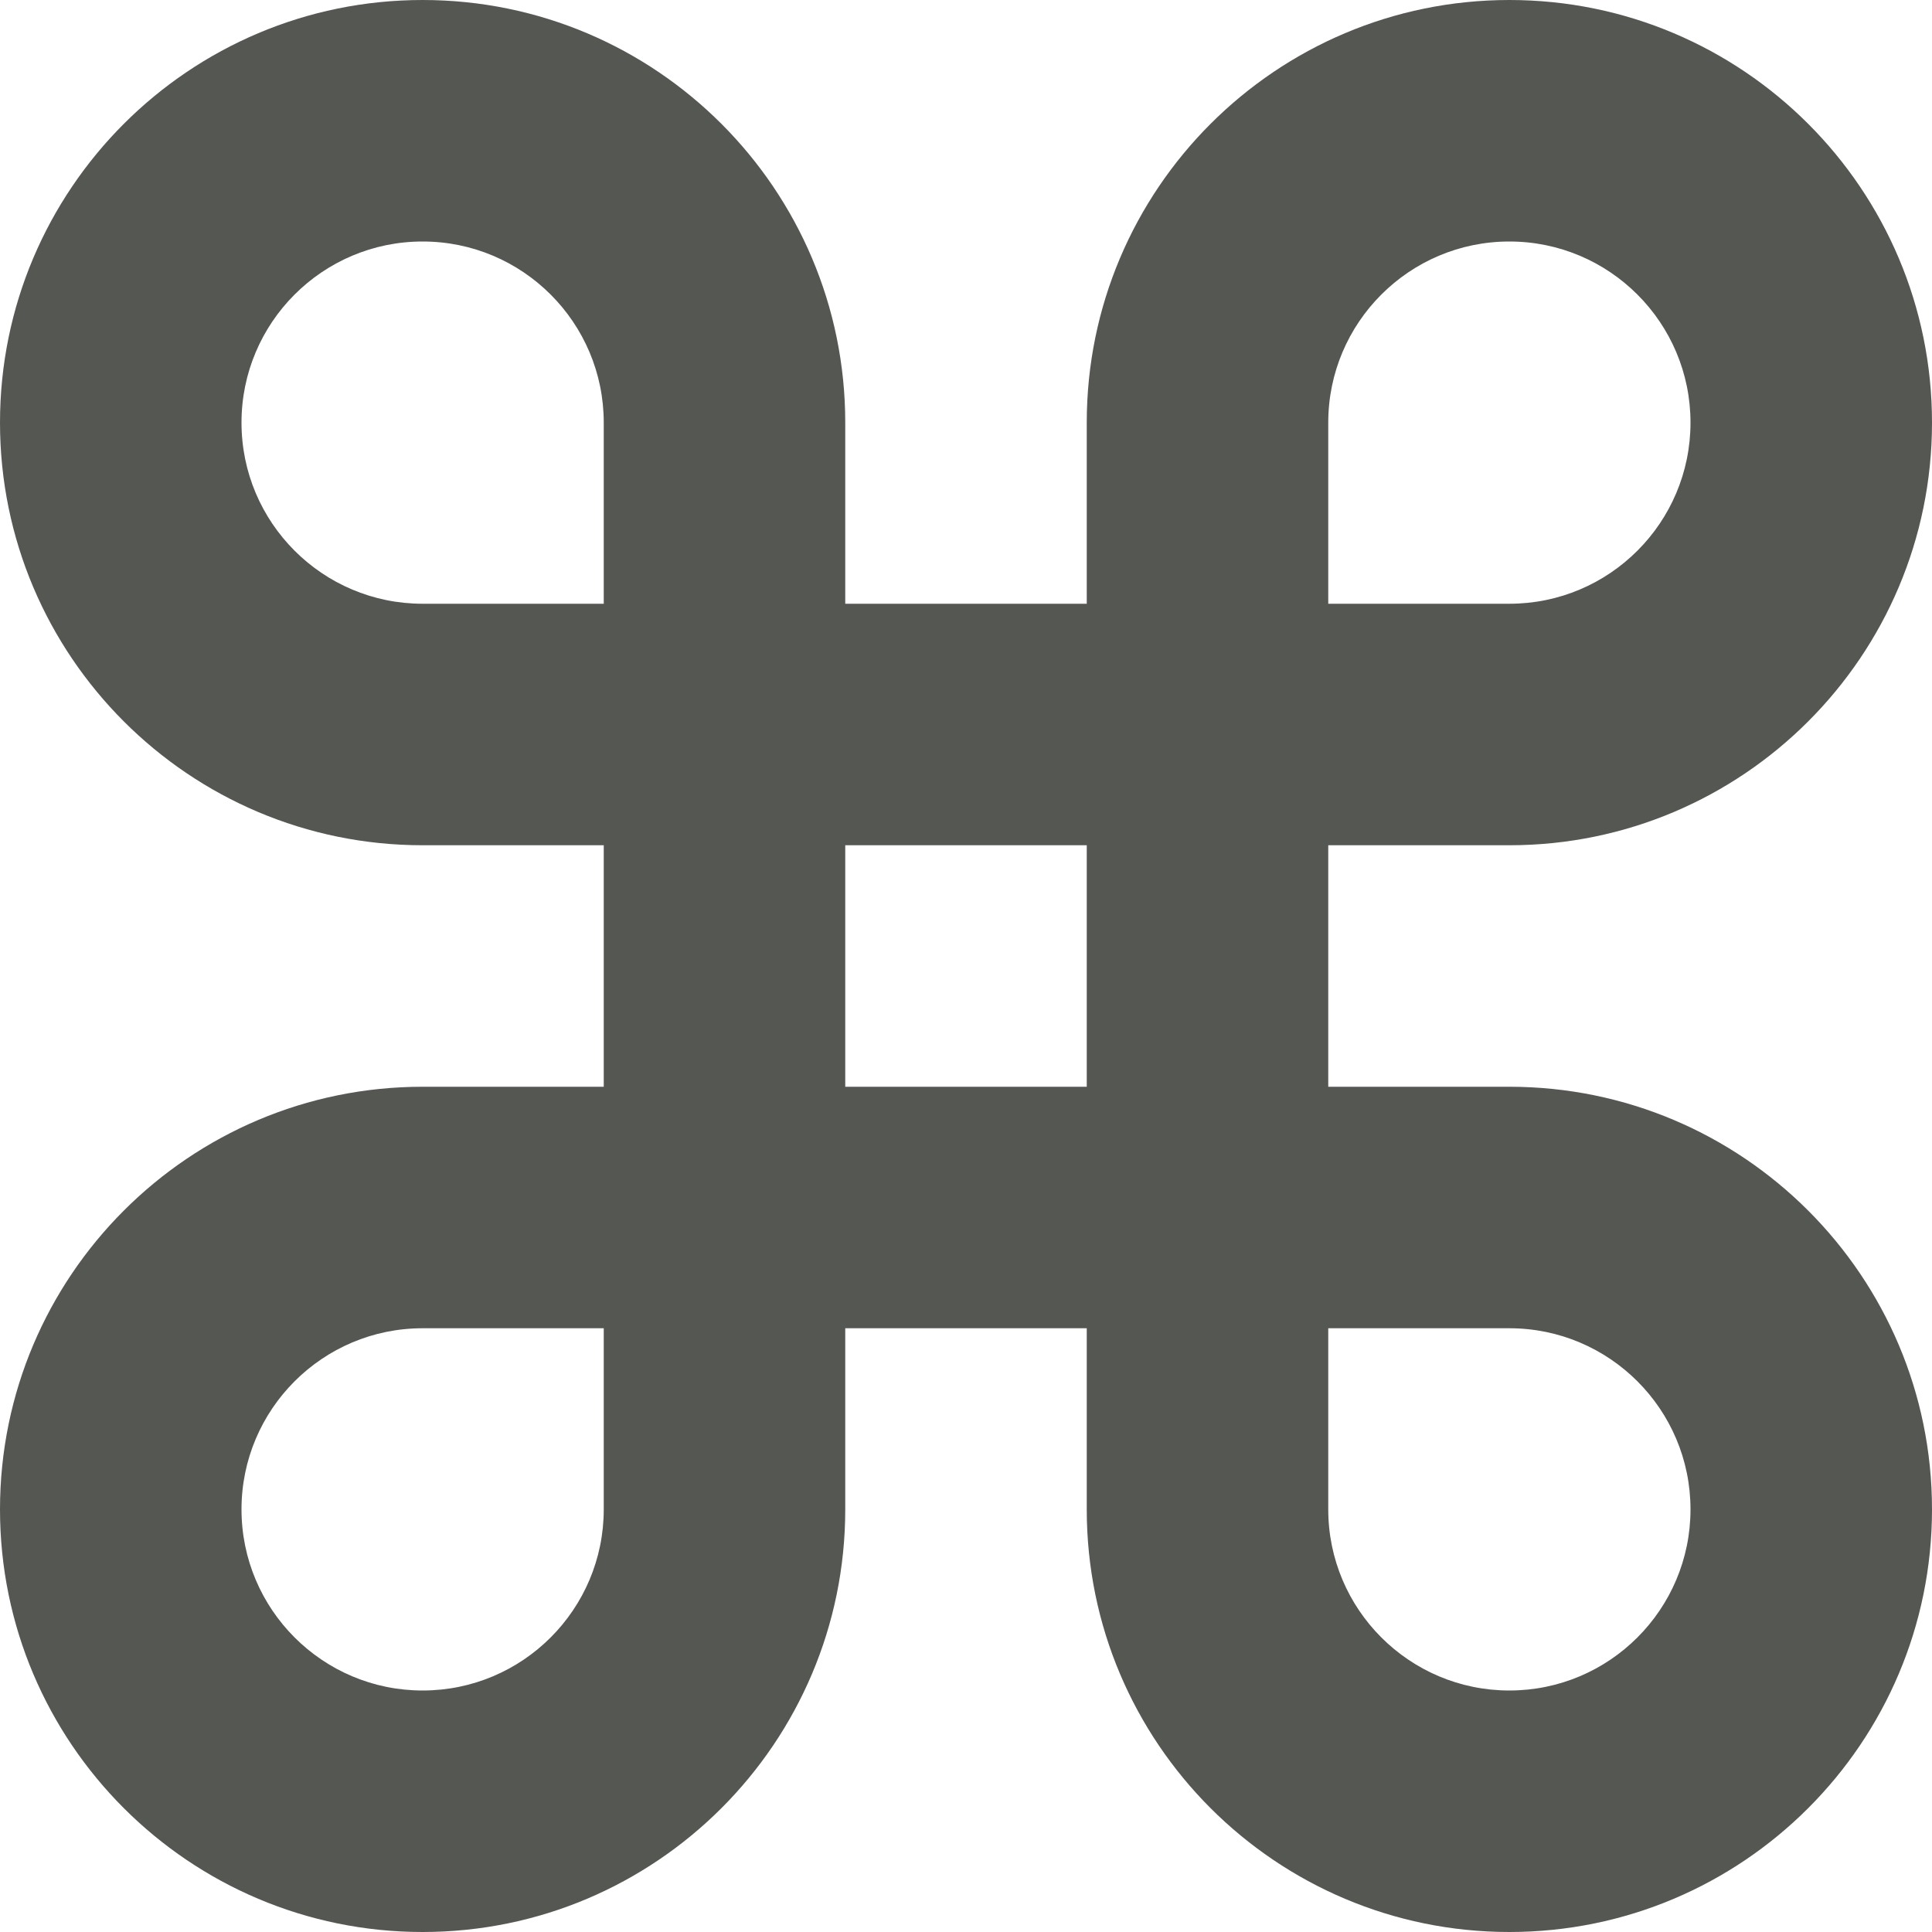
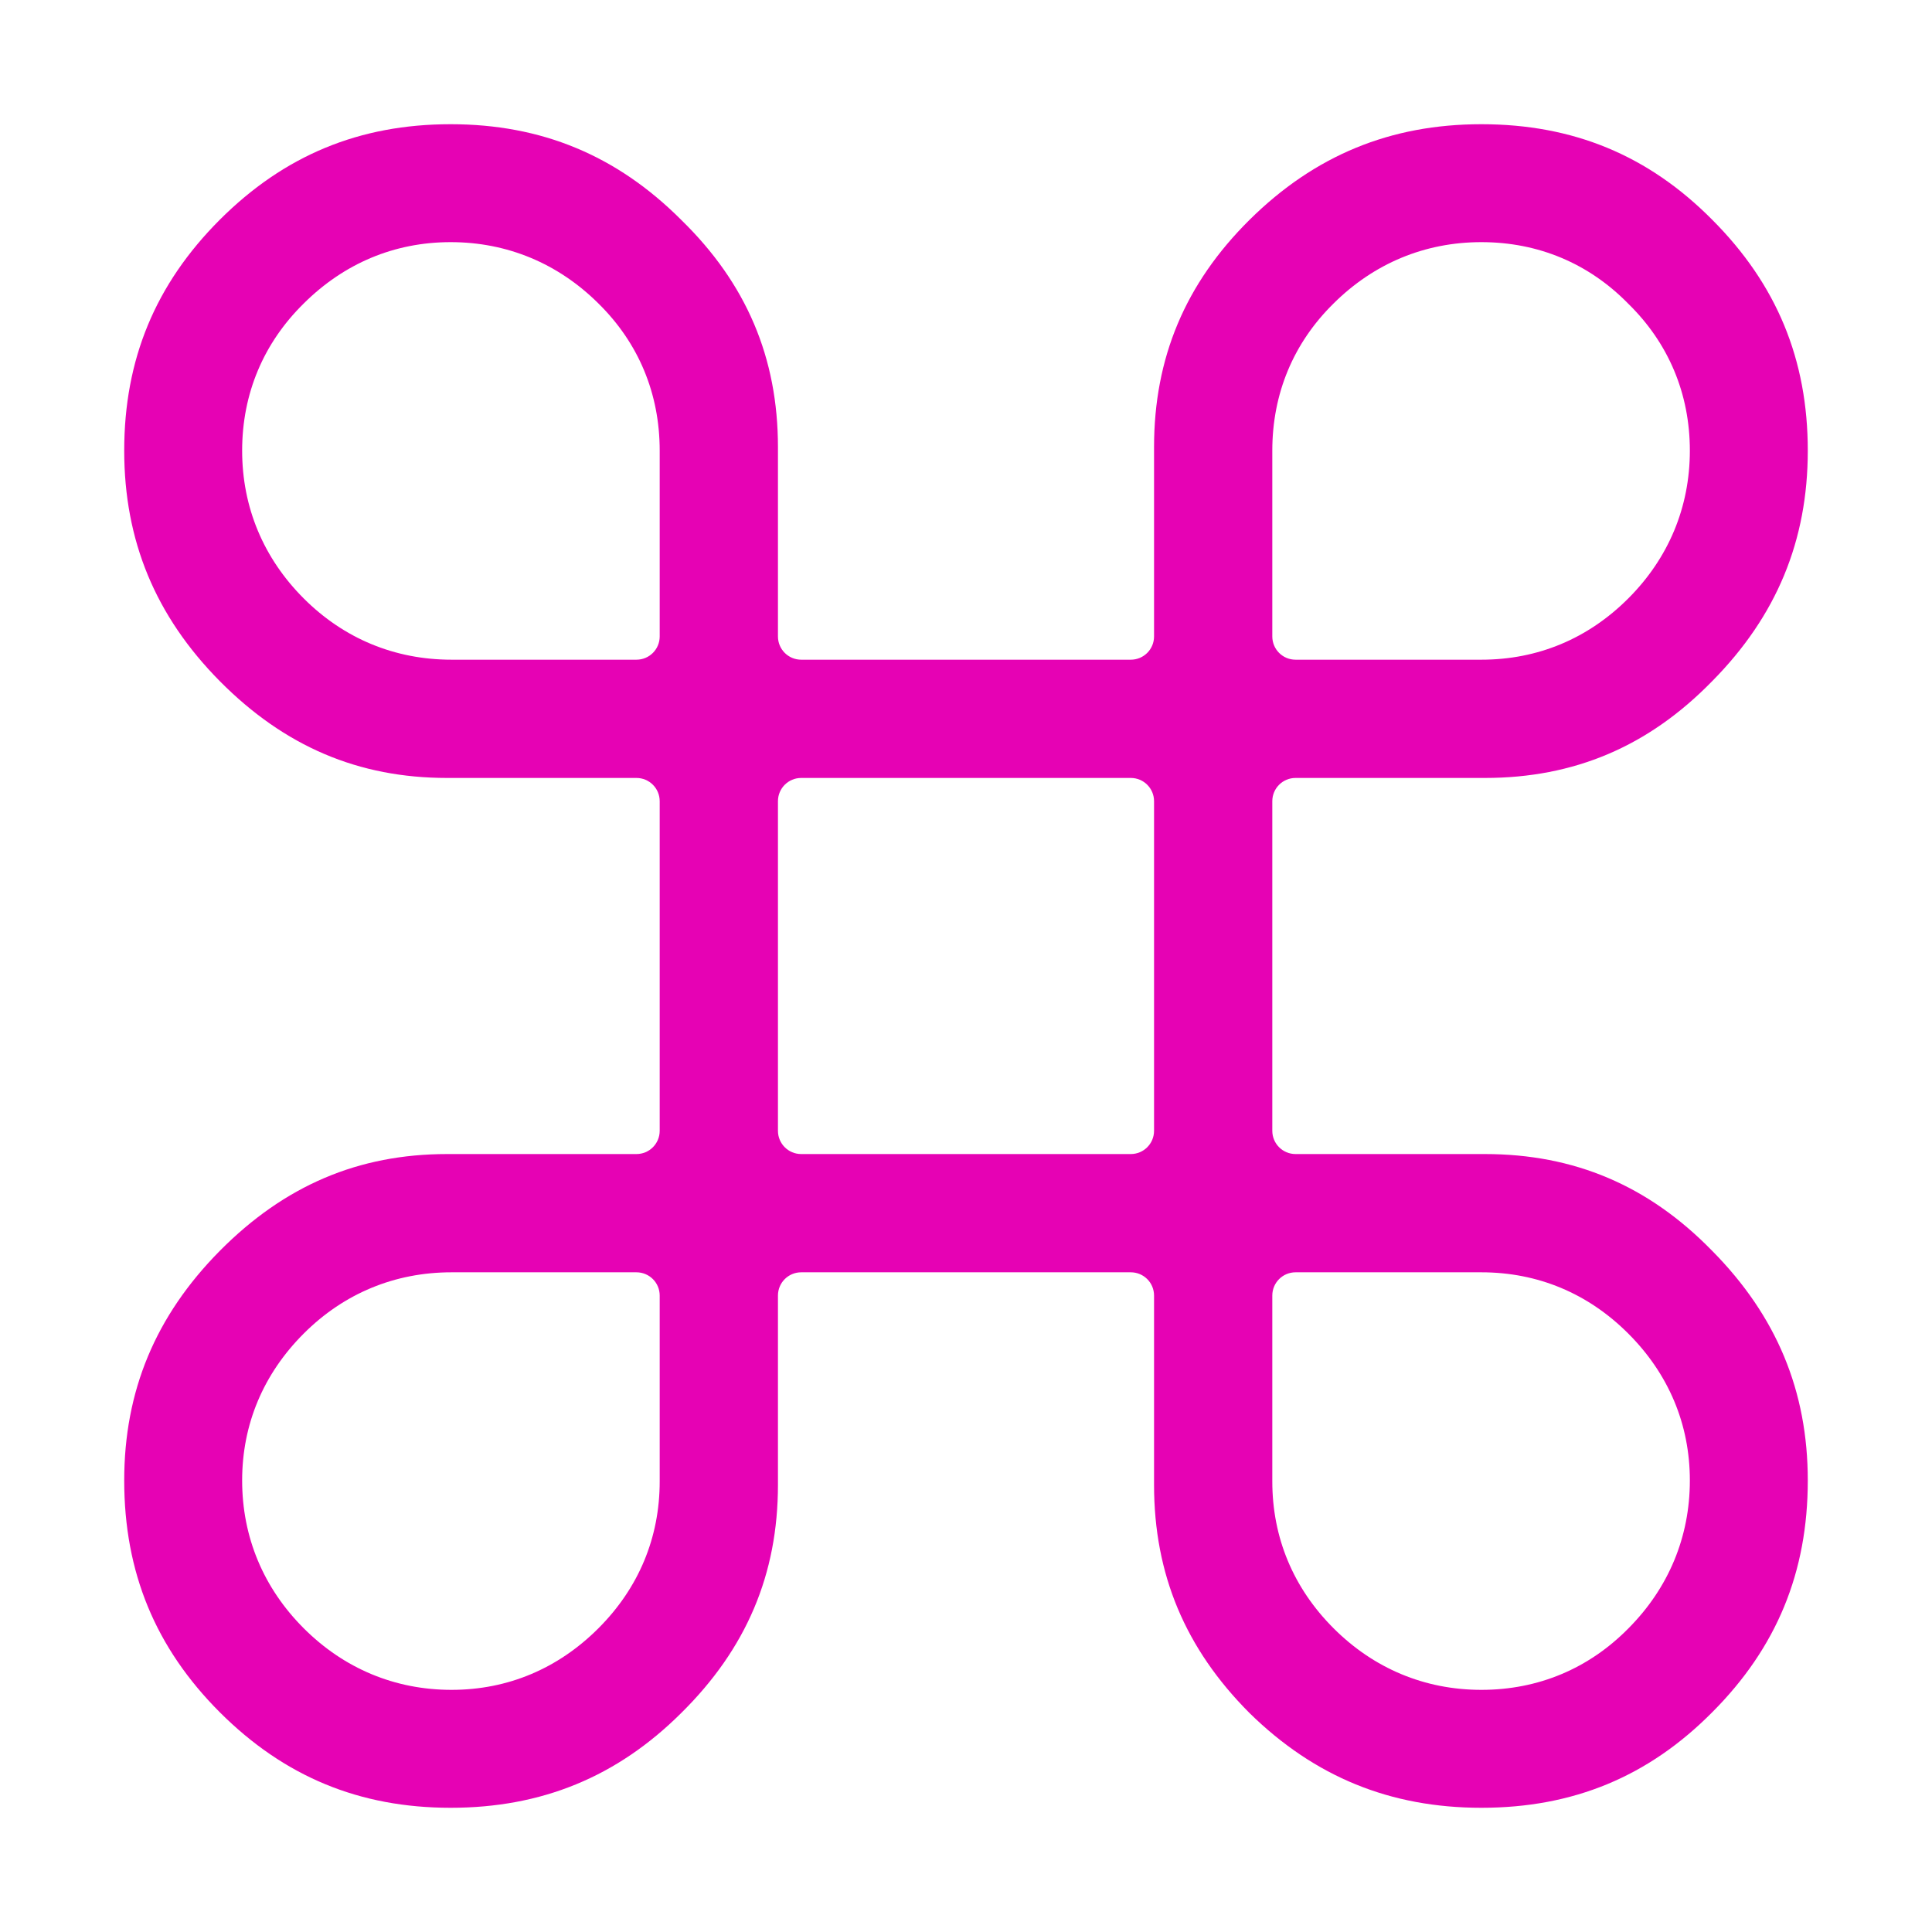
<svg xmlns="http://www.w3.org/2000/svg" width="24px" height="24px" viewBox="0 0 24 24" version="1.1">
  <g id="surface1">
-     <path style=" stroke:none;fill-rule:nonzero;fill:rgb(33.333%,34.118%,32.549%);fill-opacity:1;" d="M 5.25 0 C 2.352 0 0 2.352 0 5.25 C 0 8.148 2.352 10.5 5.25 10.5 L 7.5 10.5 L 7.5 13.5 L 5.25 13.5 C 2.352 13.5 0 15.852 0 18.75 C 0 21.648 2.352 24 5.25 24 C 8.148 24 10.5 21.648 10.5 18.75 L 10.5 16.5 L 13.5 16.5 L 13.5 18.75 C 13.5 21.648 15.852 24 18.75 24 C 21.648 24 24 21.648 24 18.75 C 24 15.852 21.648 13.5 18.75 13.5 L 16.5 13.5 L 16.5 10.5 L 18.75 10.5 C 21.648 10.5 24 8.148 24 5.25 C 24 2.352 21.648 0 18.75 0 C 15.852 0 13.5 2.352 13.5 5.25 L 13.5 7.5 L 10.5 7.5 L 10.5 5.25 C 10.5 2.352 8.148 0 5.25 0 Z M 5.25 3 C 6.492 3 7.5 4.008 7.5 5.25 L 7.5 7.5 L 5.25 7.5 C 4.008 7.5 3 6.492 3 5.25 C 3 4.008 4.008 3 5.25 3 Z M 18.75 3 C 19.992 3 21 4.008 21 5.25 C 21 6.492 19.992 7.5 18.75 7.5 L 16.5 7.5 L 16.5 5.25 C 16.5 4.008 17.508 3 18.75 3 Z M 10.5 10.5 L 13.5 10.5 L 13.5 13.5 L 10.5 13.5 Z M 5.25 16.5 L 7.5 16.5 L 7.5 18.75 C 7.5 19.992 6.492 21 5.25 21 C 4.008 21 3 19.992 3 18.75 C 3 17.508 4.008 16.5 5.25 16.5 Z M 16.5 16.5 L 18.75 16.5 C 19.992 16.5 21 17.508 21 18.75 C 21 19.992 19.992 21 18.75 21 C 17.508 21 16.5 19.992 16.5 18.75 Z M 16.5 16.5 " />
+     <path style=" stroke:none;fill-rule:nonzero;fill:rgb(90.196%,0.784%,70.588%);fill-opacity:1;" d="M 5.598 1.543 C 4.465 1.543 3.531 1.93 2.73 2.73 C 1.93 3.531 1.543 4.465 1.543 5.598 C 1.543 6.715 1.93 7.652 2.73 8.461 C 3.535 9.273 4.453 9.664 5.555 9.664 L 7.906 9.664 C 8.066 9.664 8.195 9.793 8.195 9.953 L 8.195 14.047 C 8.195 14.207 8.066 14.336 7.906 14.336 L 5.555 14.336 C 4.453 14.336 3.535 14.727 2.73 15.539 C 1.93 16.348 1.543 17.281 1.543 18.391 C 1.543 19.531 1.93 20.469 2.73 21.27 C 3.531 22.07 4.465 22.457 5.598 22.457 C 6.727 22.457 7.664 22.074 8.461 21.281 C 9.273 20.48 9.664 19.555 9.664 18.445 L 9.664 16.094 C 9.664 15.934 9.793 15.805 9.953 15.805 L 14.047 15.805 C 14.207 15.805 14.336 15.934 14.336 16.094 L 14.336 18.445 C 14.336 19.555 14.723 20.48 15.523 21.281 C 16.332 22.074 17.273 22.457 18.402 22.457 C 19.543 22.457 20.477 22.07 21.27 21.27 C 22.07 20.469 22.457 19.531 22.457 18.391 C 22.457 17.281 22.07 16.348 21.27 15.539 C 21.27 15.539 21.266 15.535 21.266 15.535 C 20.477 14.727 19.555 14.336 18.445 14.336 L 16.094 14.336 C 15.934 14.336 15.805 14.207 15.805 14.047 L 15.805 9.953 C 15.805 9.793 15.934 9.664 16.094 9.664 L 18.445 9.664 C 19.555 9.664 20.477 9.273 21.266 8.465 C 21.266 8.465 21.27 8.461 21.27 8.461 C 22.07 7.652 22.457 6.715 22.457 5.598 C 22.457 4.465 22.07 3.531 21.27 2.73 C 20.477 1.93 19.543 1.543 18.402 1.543 C 17.273 1.543 16.332 1.93 15.523 2.73 C 14.723 3.523 14.336 4.445 14.336 5.555 L 14.336 7.906 C 14.336 8.066 14.207 8.195 14.047 8.195 L 9.953 8.195 C 9.793 8.195 9.664 8.066 9.664 7.906 L 9.664 5.555 C 9.664 4.445 9.273 3.523 8.465 2.734 C 8.461 2.73 8.461 2.73 8.461 2.73 C 7.66 1.93 6.727 1.543 5.598 1.543 Z M 5.598 3.008 C 6.301 3.008 6.934 3.273 7.434 3.77 C 7.934 4.262 8.195 4.891 8.195 5.598 L 8.195 7.906 C 8.195 8.066 8.066 8.195 7.906 8.195 L 5.609 8.195 C 4.906 8.195 4.273 7.934 3.773 7.434 C 3.273 6.934 3.008 6.301 3.008 5.598 C 3.008 4.891 3.273 4.262 3.773 3.77 C 4.273 3.273 4.898 3.008 5.598 3.008 Z M 18.402 3.008 C 19.109 3.008 19.738 3.273 20.227 3.773 C 20.727 4.262 20.992 4.891 20.992 5.598 C 20.992 6.301 20.727 6.934 20.227 7.434 C 19.727 7.934 19.102 8.195 18.402 8.195 L 16.094 8.195 C 15.934 8.195 15.805 8.066 15.805 7.906 L 15.805 5.598 C 15.805 4.891 16.066 4.262 16.566 3.77 C 17.066 3.273 17.699 3.008 18.402 3.008 Z M 9.953 9.664 L 14.047 9.664 C 14.207 9.664 14.336 9.793 14.336 9.953 L 14.336 14.047 C 14.336 14.207 14.207 14.336 14.047 14.336 L 9.953 14.336 C 9.793 14.336 9.664 14.207 9.664 14.047 L 9.664 9.953 C 9.664 9.793 9.793 9.664 9.953 9.664 Z M 5.609 15.805 L 7.906 15.805 C 8.066 15.805 8.195 15.934 8.195 16.094 L 8.195 18.402 C 8.195 19.102 7.934 19.727 7.434 20.227 C 6.934 20.727 6.309 20.992 5.609 20.992 C 4.906 20.992 4.273 20.727 3.773 20.227 C 3.273 19.727 3.008 19.094 3.008 18.391 C 3.008 17.691 3.273 17.066 3.773 16.566 C 4.273 16.066 4.906 15.805 5.609 15.805 Z M 16.094 15.805 L 18.402 15.805 C 19.102 15.805 19.727 16.066 20.227 16.566 C 20.727 17.066 20.992 17.691 20.992 18.391 C 20.992 19.094 20.727 19.727 20.23 20.227 C 19.738 20.727 19.109 20.992 18.402 20.992 C 17.699 20.992 17.066 20.727 16.566 20.227 C 16.066 19.727 15.805 19.102 15.805 18.402 L 15.805 16.094 C 15.805 15.934 15.934 15.805 16.094 15.805 Z M 16.094 15.805 " />
+     <path style=" stroke:none;fill-rule:nonzero;fill:rgb(90.196%,0.784%,70.588%);fill-opacity:1;" d="M 5.598 1.777 C 4.52 1.777 3.656 2.137 2.898 2.898 C 2.137 3.656 1.777 4.52 1.777 5.598 C 1.777 6.66 2.137 7.527 2.898 8.297 C 3.66 9.07 4.512 9.43 5.555 9.43 L 7.906 9.43 C 8.195 9.43 8.43 9.664 8.43 9.953 L 8.43 12.121 C 8.762 12.133 9.094 12.141 9.43 12.145 L 9.43 9.953 C 9.43 9.664 9.664 9.43 9.953 9.43 L 14.047 9.43 C 14.336 9.43 14.57 9.664 14.57 9.953 L 14.57 12.047 C 14.906 12.023 15.238 11.996 15.57 11.965 L 15.57 9.953 C 15.57 9.664 15.805 9.43 16.094 9.43 L 18.445 9.43 C 19.5 9.43 20.348 9.07 21.098 8.301 C 21.102 8.297 21.102 8.297 21.102 8.297 C 21.863 7.527 22.223 6.66 22.223 5.598 C 22.223 4.52 21.863 3.656 21.102 2.898 C 21.102 2.895 21.102 2.895 21.102 2.895 C 20.352 2.137 19.488 1.777 18.402 1.777 C 17.328 1.777 16.461 2.137 15.688 2.898 C 14.93 3.652 14.57 4.5 14.57 5.555 L 14.57 7.906 C 14.57 8.195 14.336 8.43 14.047 8.43 L 9.953 8.43 C 9.664 8.43 9.43 8.195 9.43 7.906 L 9.43 5.555 C 9.43 4.5 9.07 3.652 8.301 2.902 C 8.297 2.898 8.297 2.898 8.297 2.898 C 7.535 2.137 6.672 1.777 5.598 1.777 Z M 5.598 2.773 C 6.355 2.773 7.059 3.066 7.598 3.605 C 8.137 4.137 8.43 4.836 8.43 5.598 L 8.43 7.906 C 8.43 8.195 8.195 8.43 7.906 8.43 L 5.609 8.43 C 4.848 8.43 4.145 8.137 3.605 7.598 C 3.066 7.059 2.773 6.355 2.773 5.598 C 2.773 4.836 3.066 4.137 3.609 3.605 C 4.145 3.066 4.844 2.773 5.598 2.773 Z M 18.402 2.773 C 19.164 2.773 19.863 3.066 20.395 3.605 C 20.934 4.137 21.227 4.836 21.227 5.598 C 21.227 6.355 20.934 7.059 20.395 7.598 C 19.855 8.137 19.156 8.43 18.402 8.43 L 16.094 8.43 C 15.805 8.43 15.57 8.195 15.57 7.906 L 15.57 5.598 C 15.57 4.836 15.863 4.137 16.402 3.605 C 16.941 3.066 17.645 2.773 18.402 2.773 Z M 18.402 2.773 " />
  </g>
</svg>
